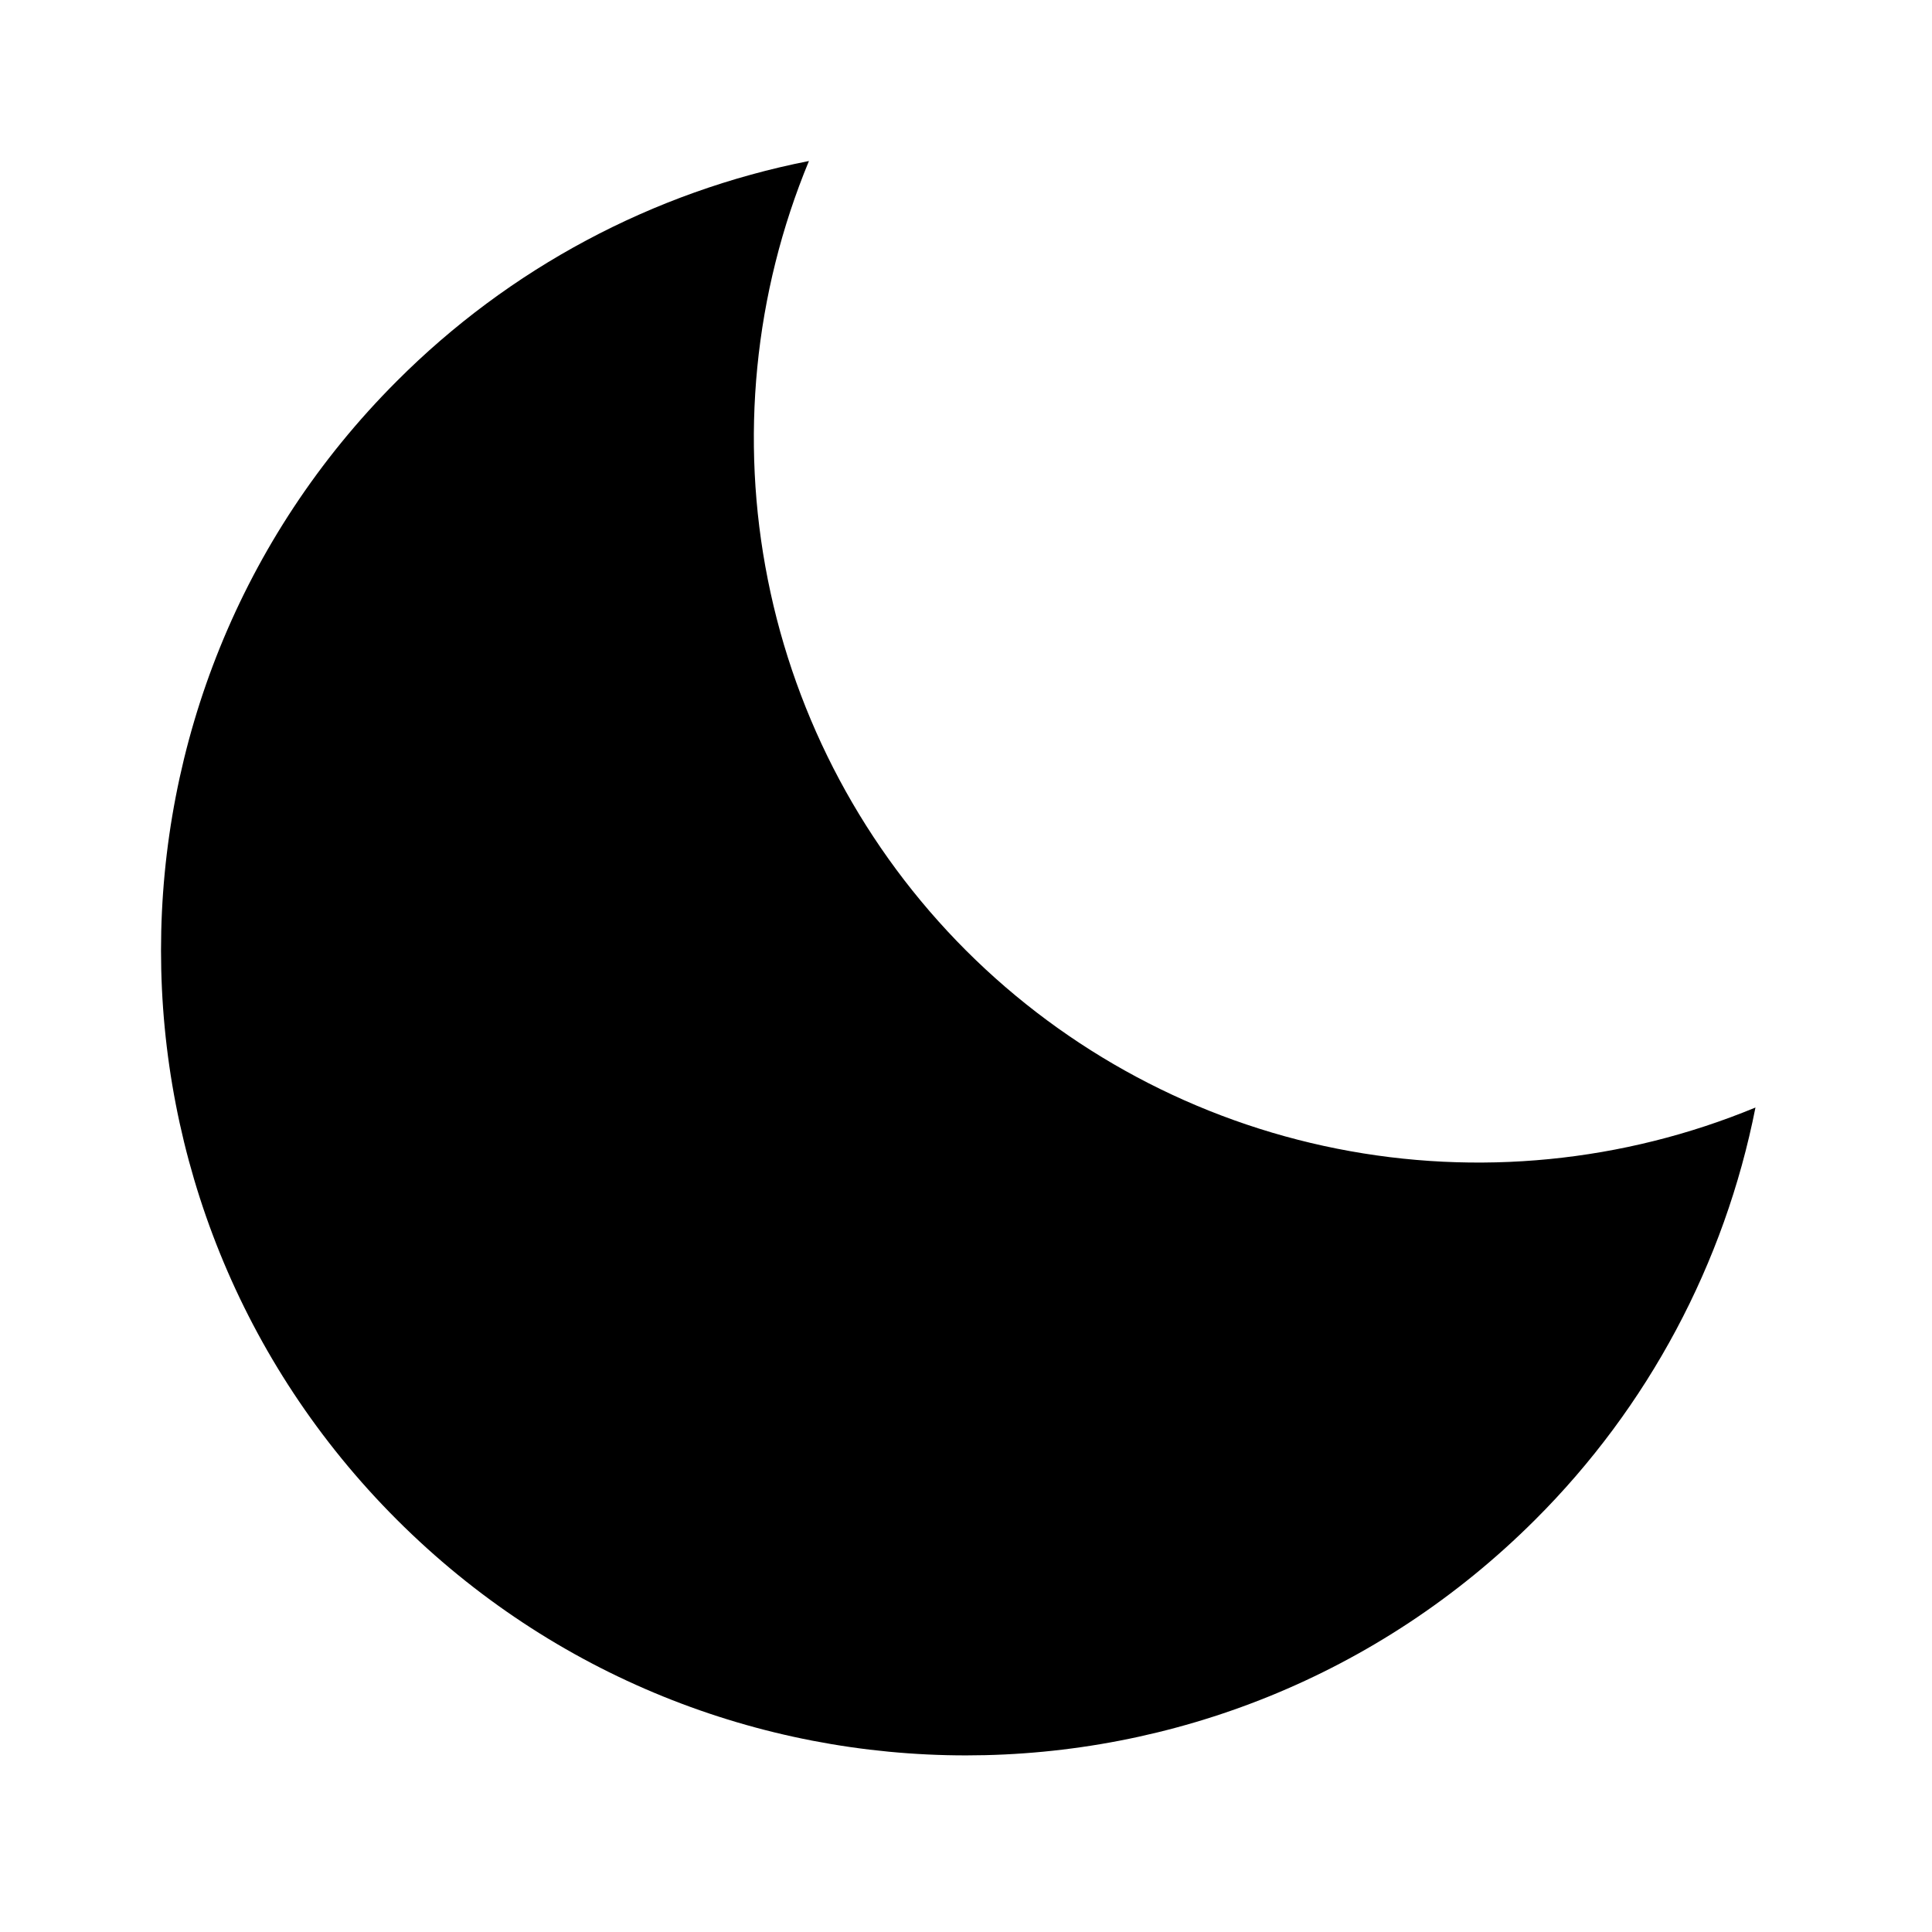
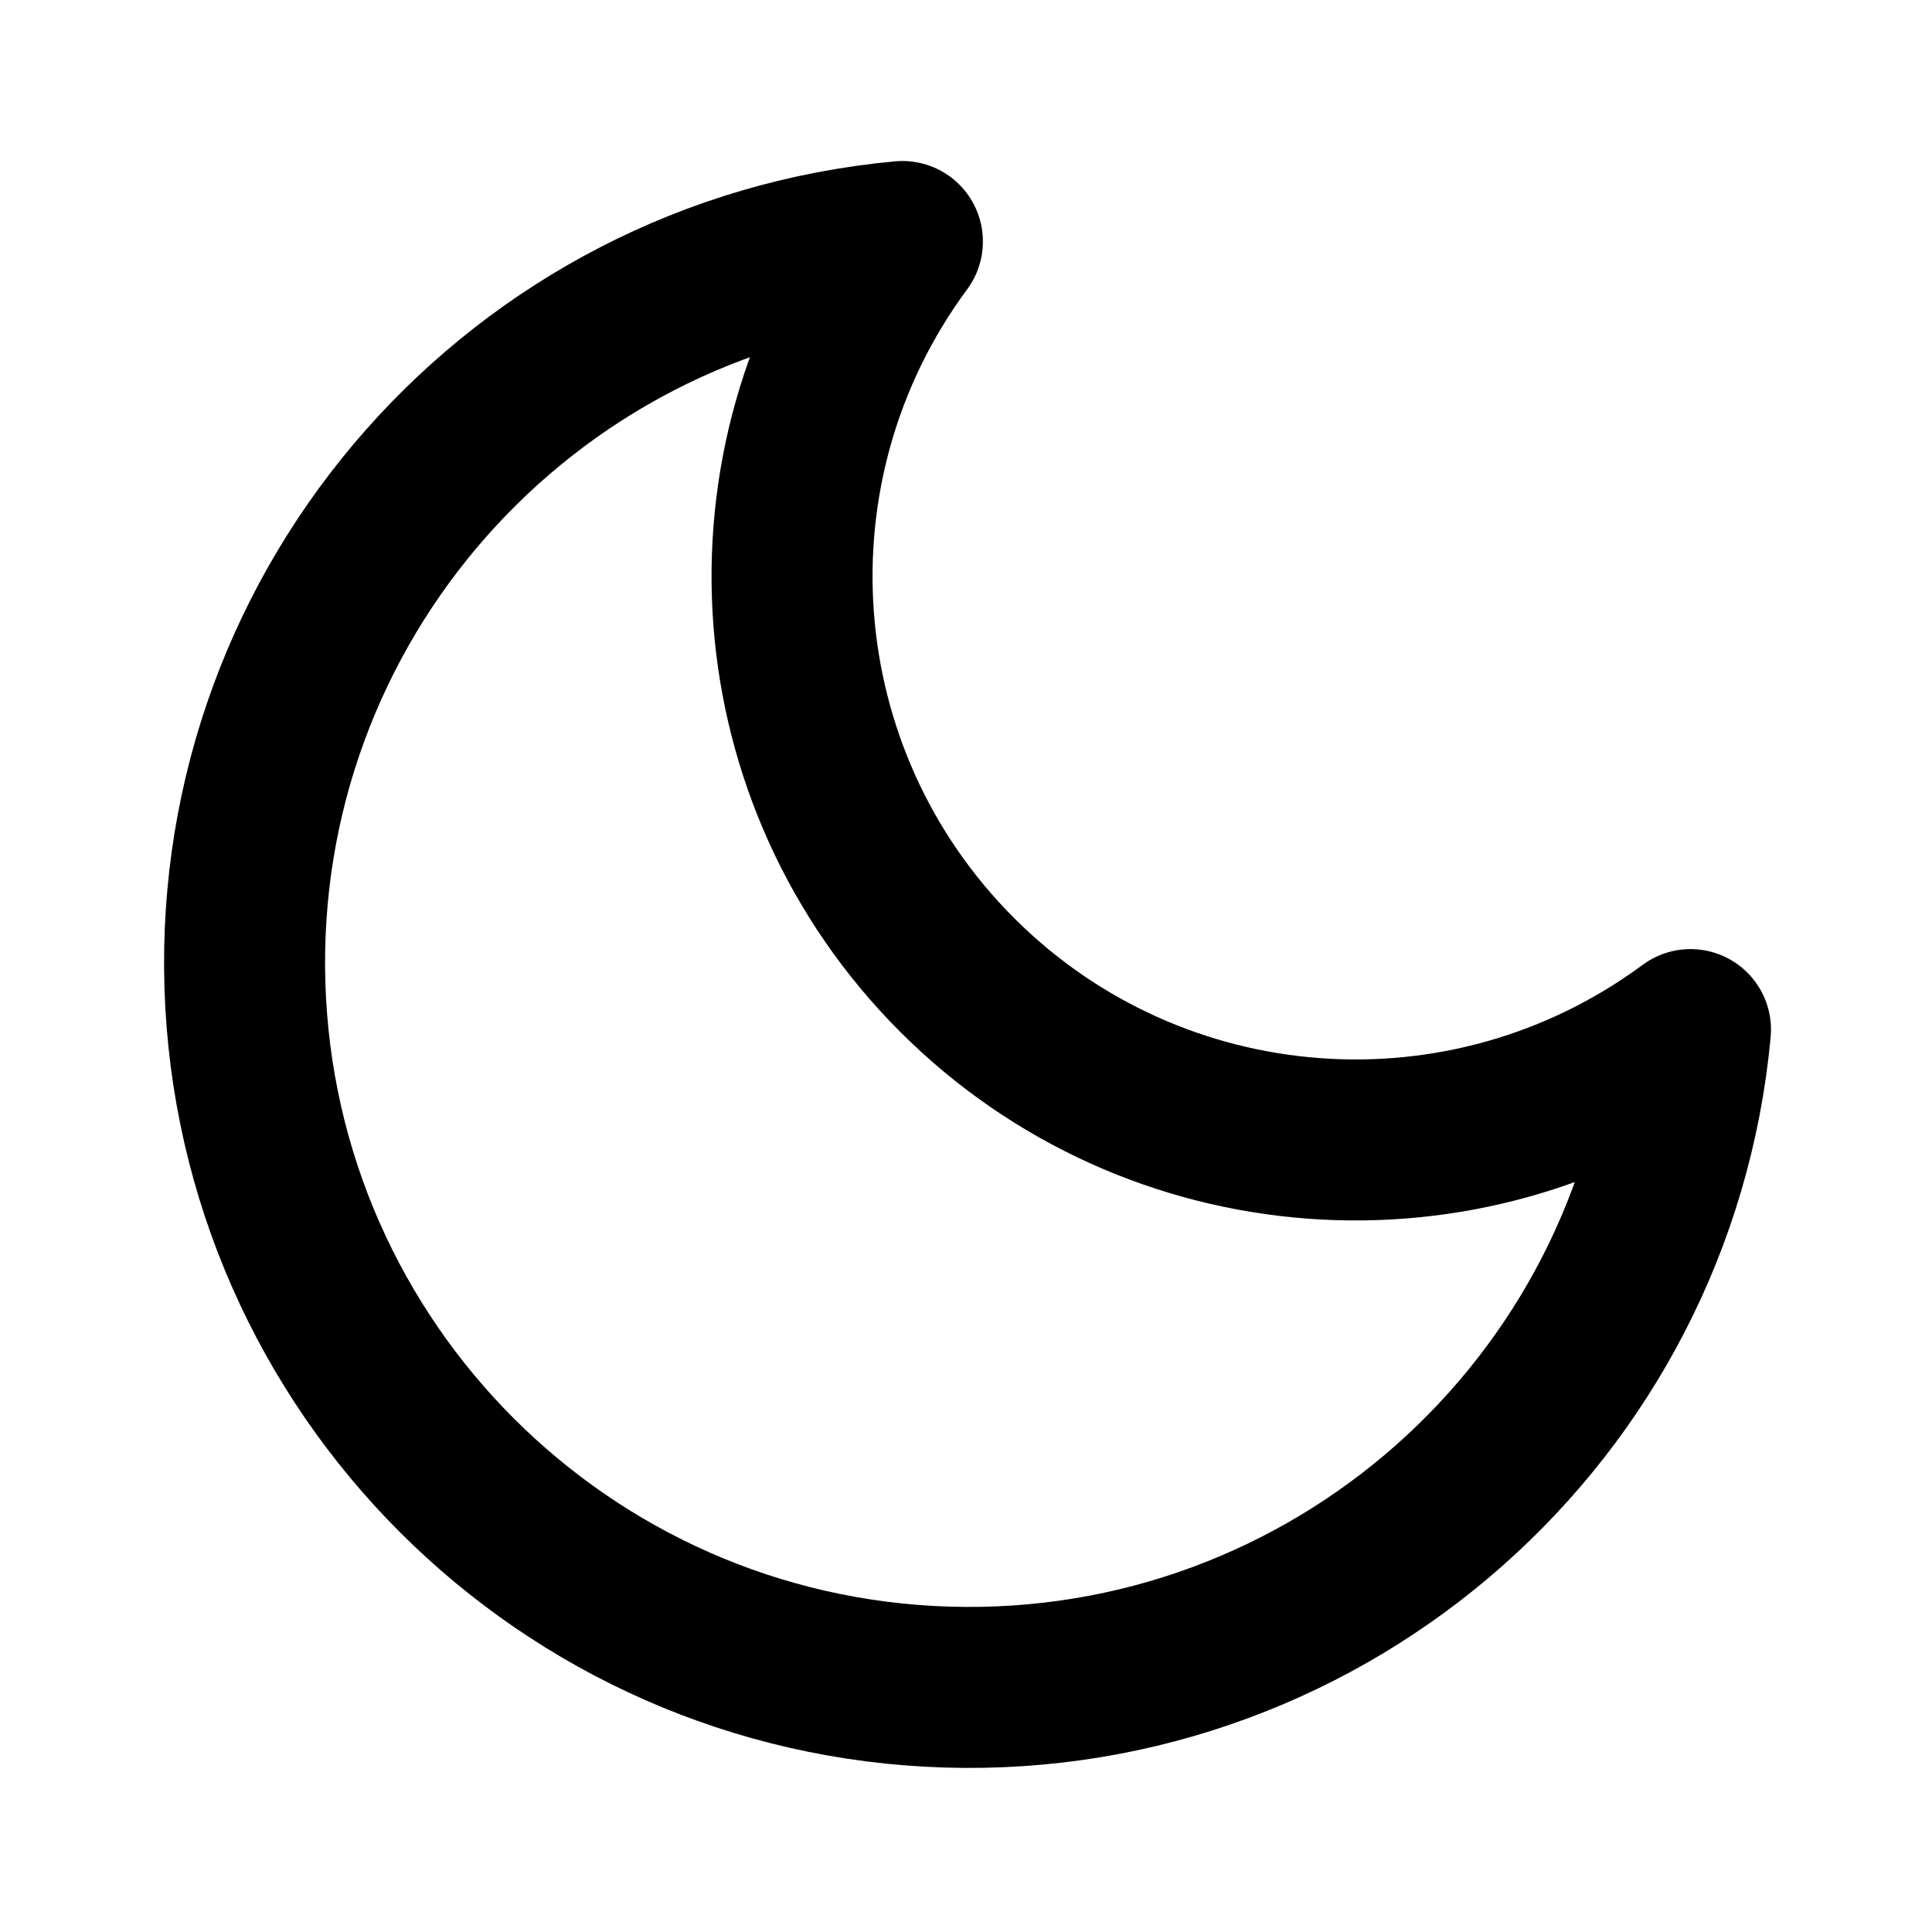
- <svg xmlns="http://www.w3.org/2000/svg" width="24" height="24" viewBox="0 0 24 24" fill="currentColor">
-   <path d="M12 11.807C10.742 10.548 9.885 8.945 9.538 7.199C9.19 5.454 9.368 3.644 10.049 2C8.108 2.382 6.326 3.334 4.929 4.735C1.024 8.64 1.024 14.972 4.929 18.877C8.835 22.783 15.166 22.782 19.072 18.877C20.472 17.48 21.424 15.698 21.807 13.758C20.163 14.438 18.353 14.616 16.608 14.269C14.862 13.922 13.259 13.065 12 11.807V11.807Z" />
+ <svg xmlns="http://www.w3.org/2000/svg" width="24" height="24" viewBox="0 0 24 24" fill="none" stroke="currentColor" stroke-width="2" stroke-linecap="round" stroke-linejoin="round" class="feather feather-moon">
+   <path d="M21 12.79A9 9 0 1 1 11.21 3 7 7 0 0 0 21 12.79z" />
</svg>
